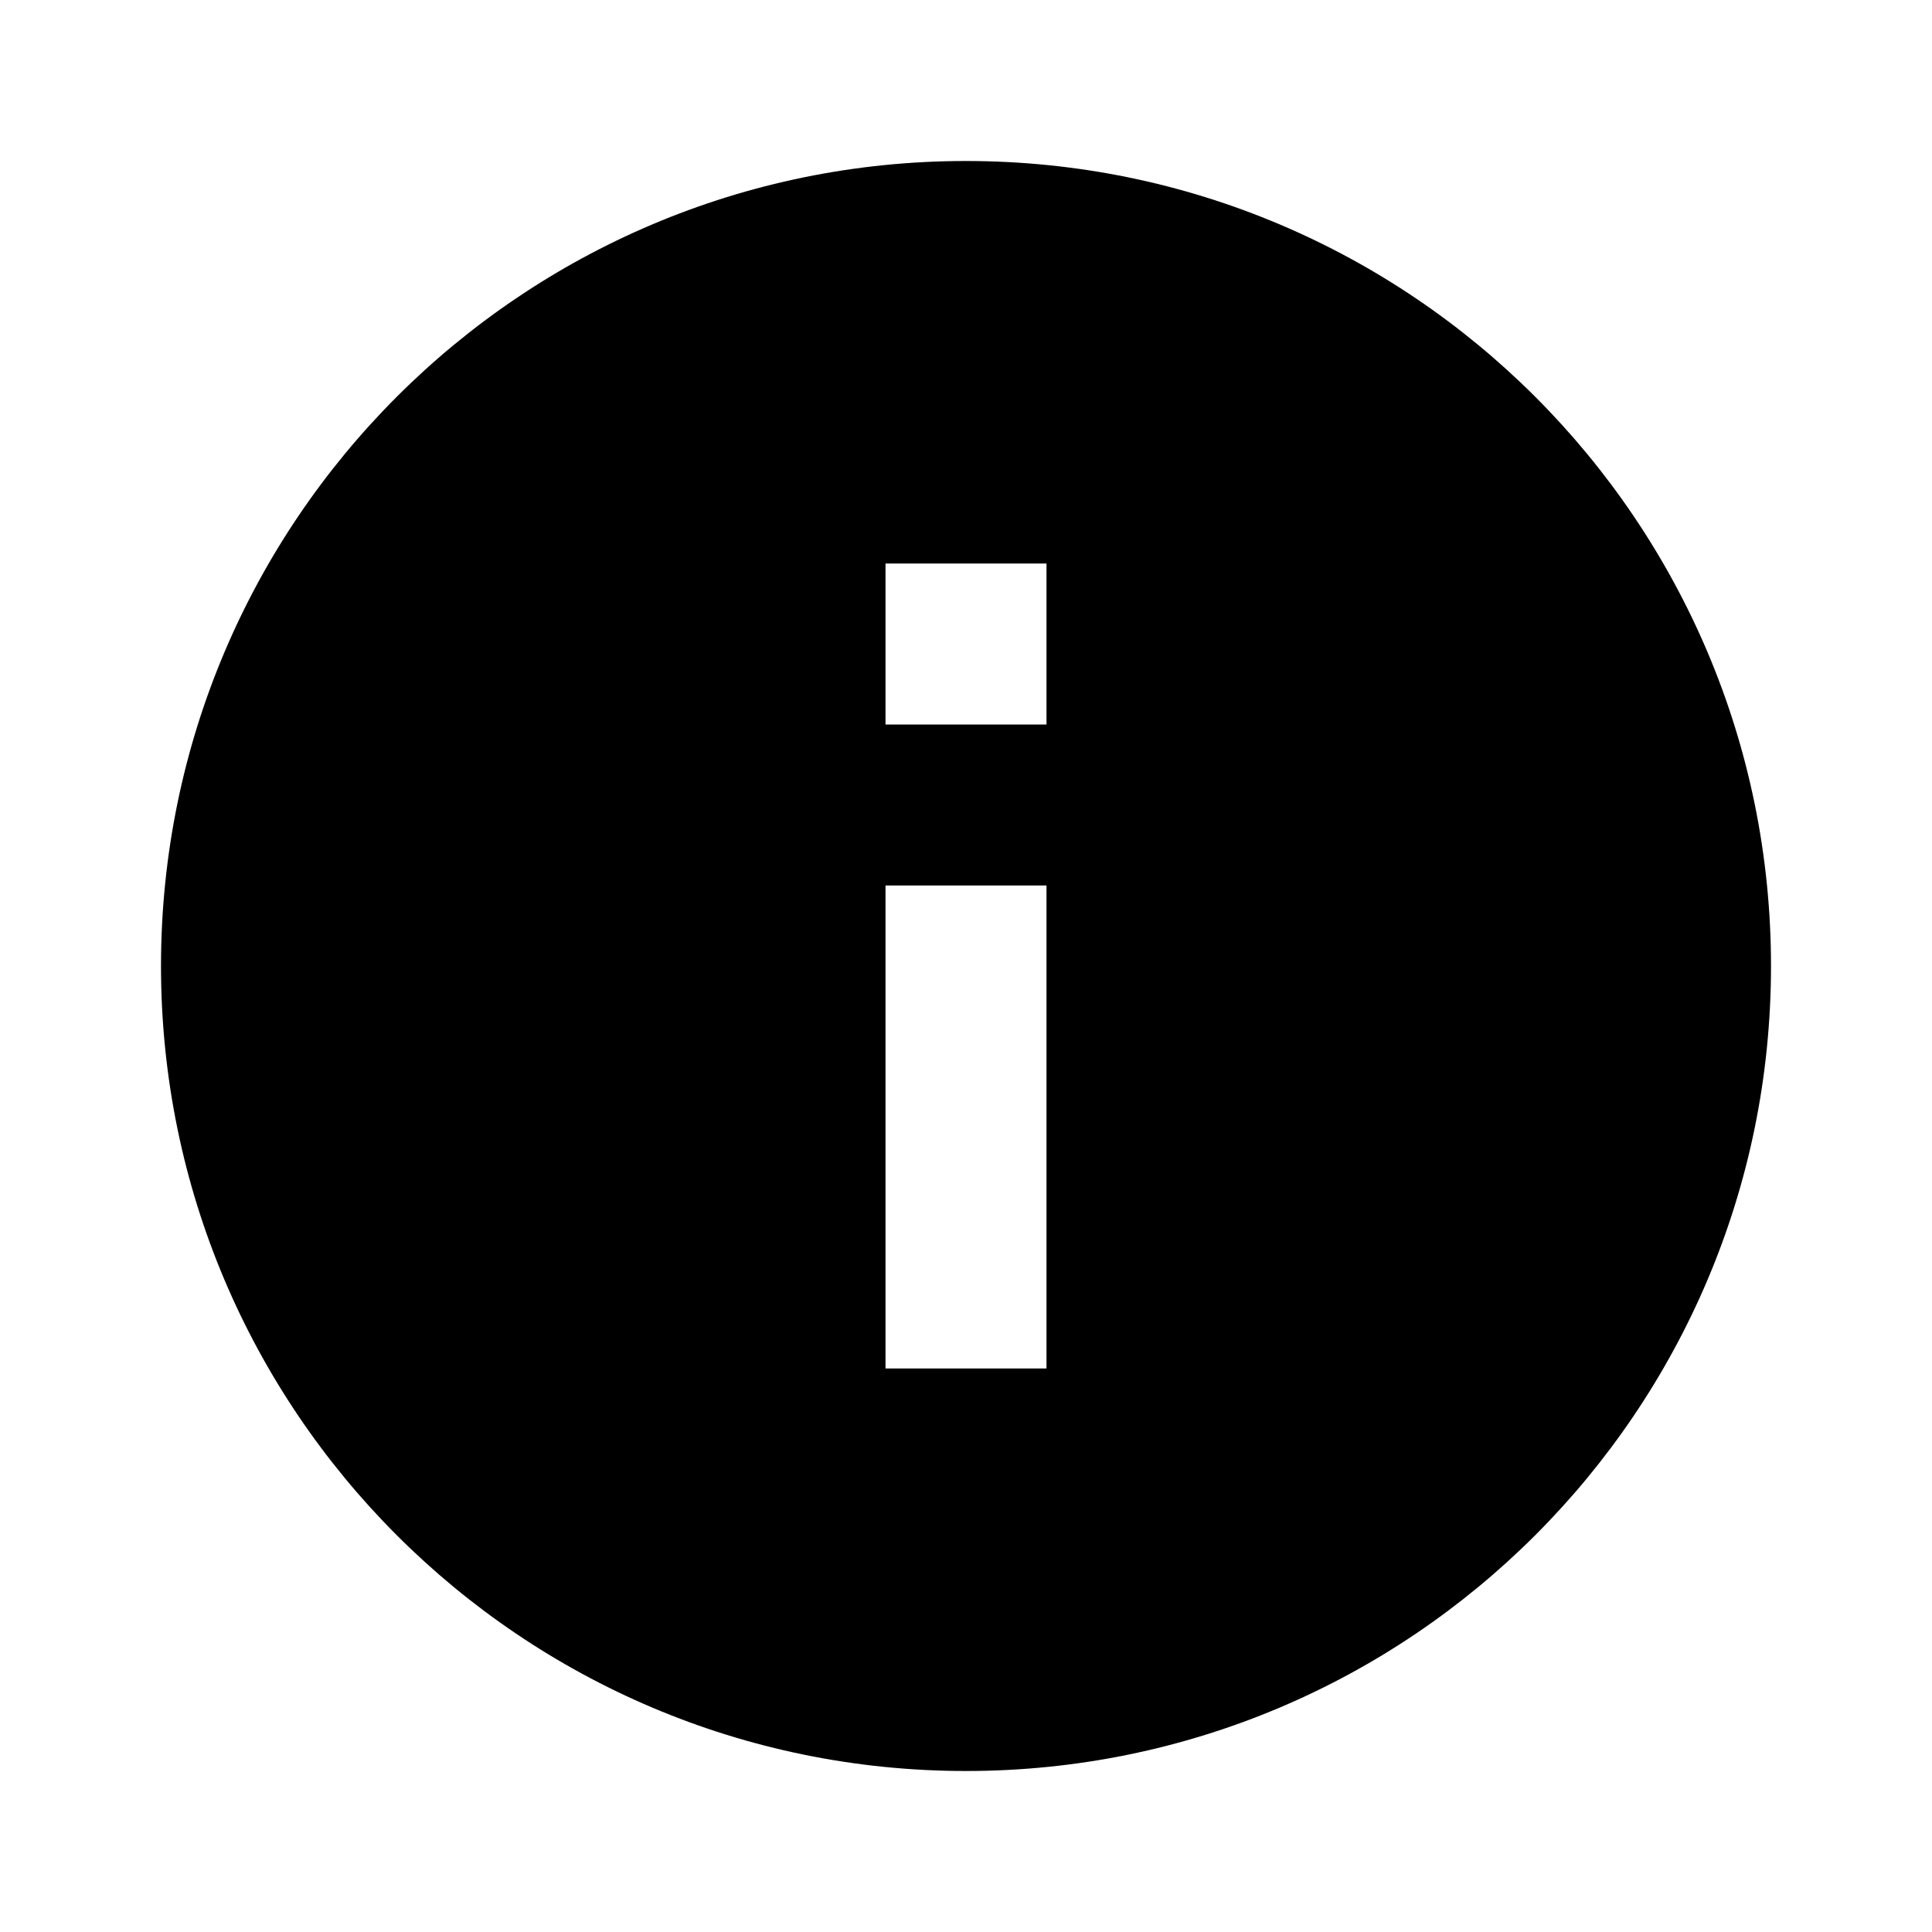
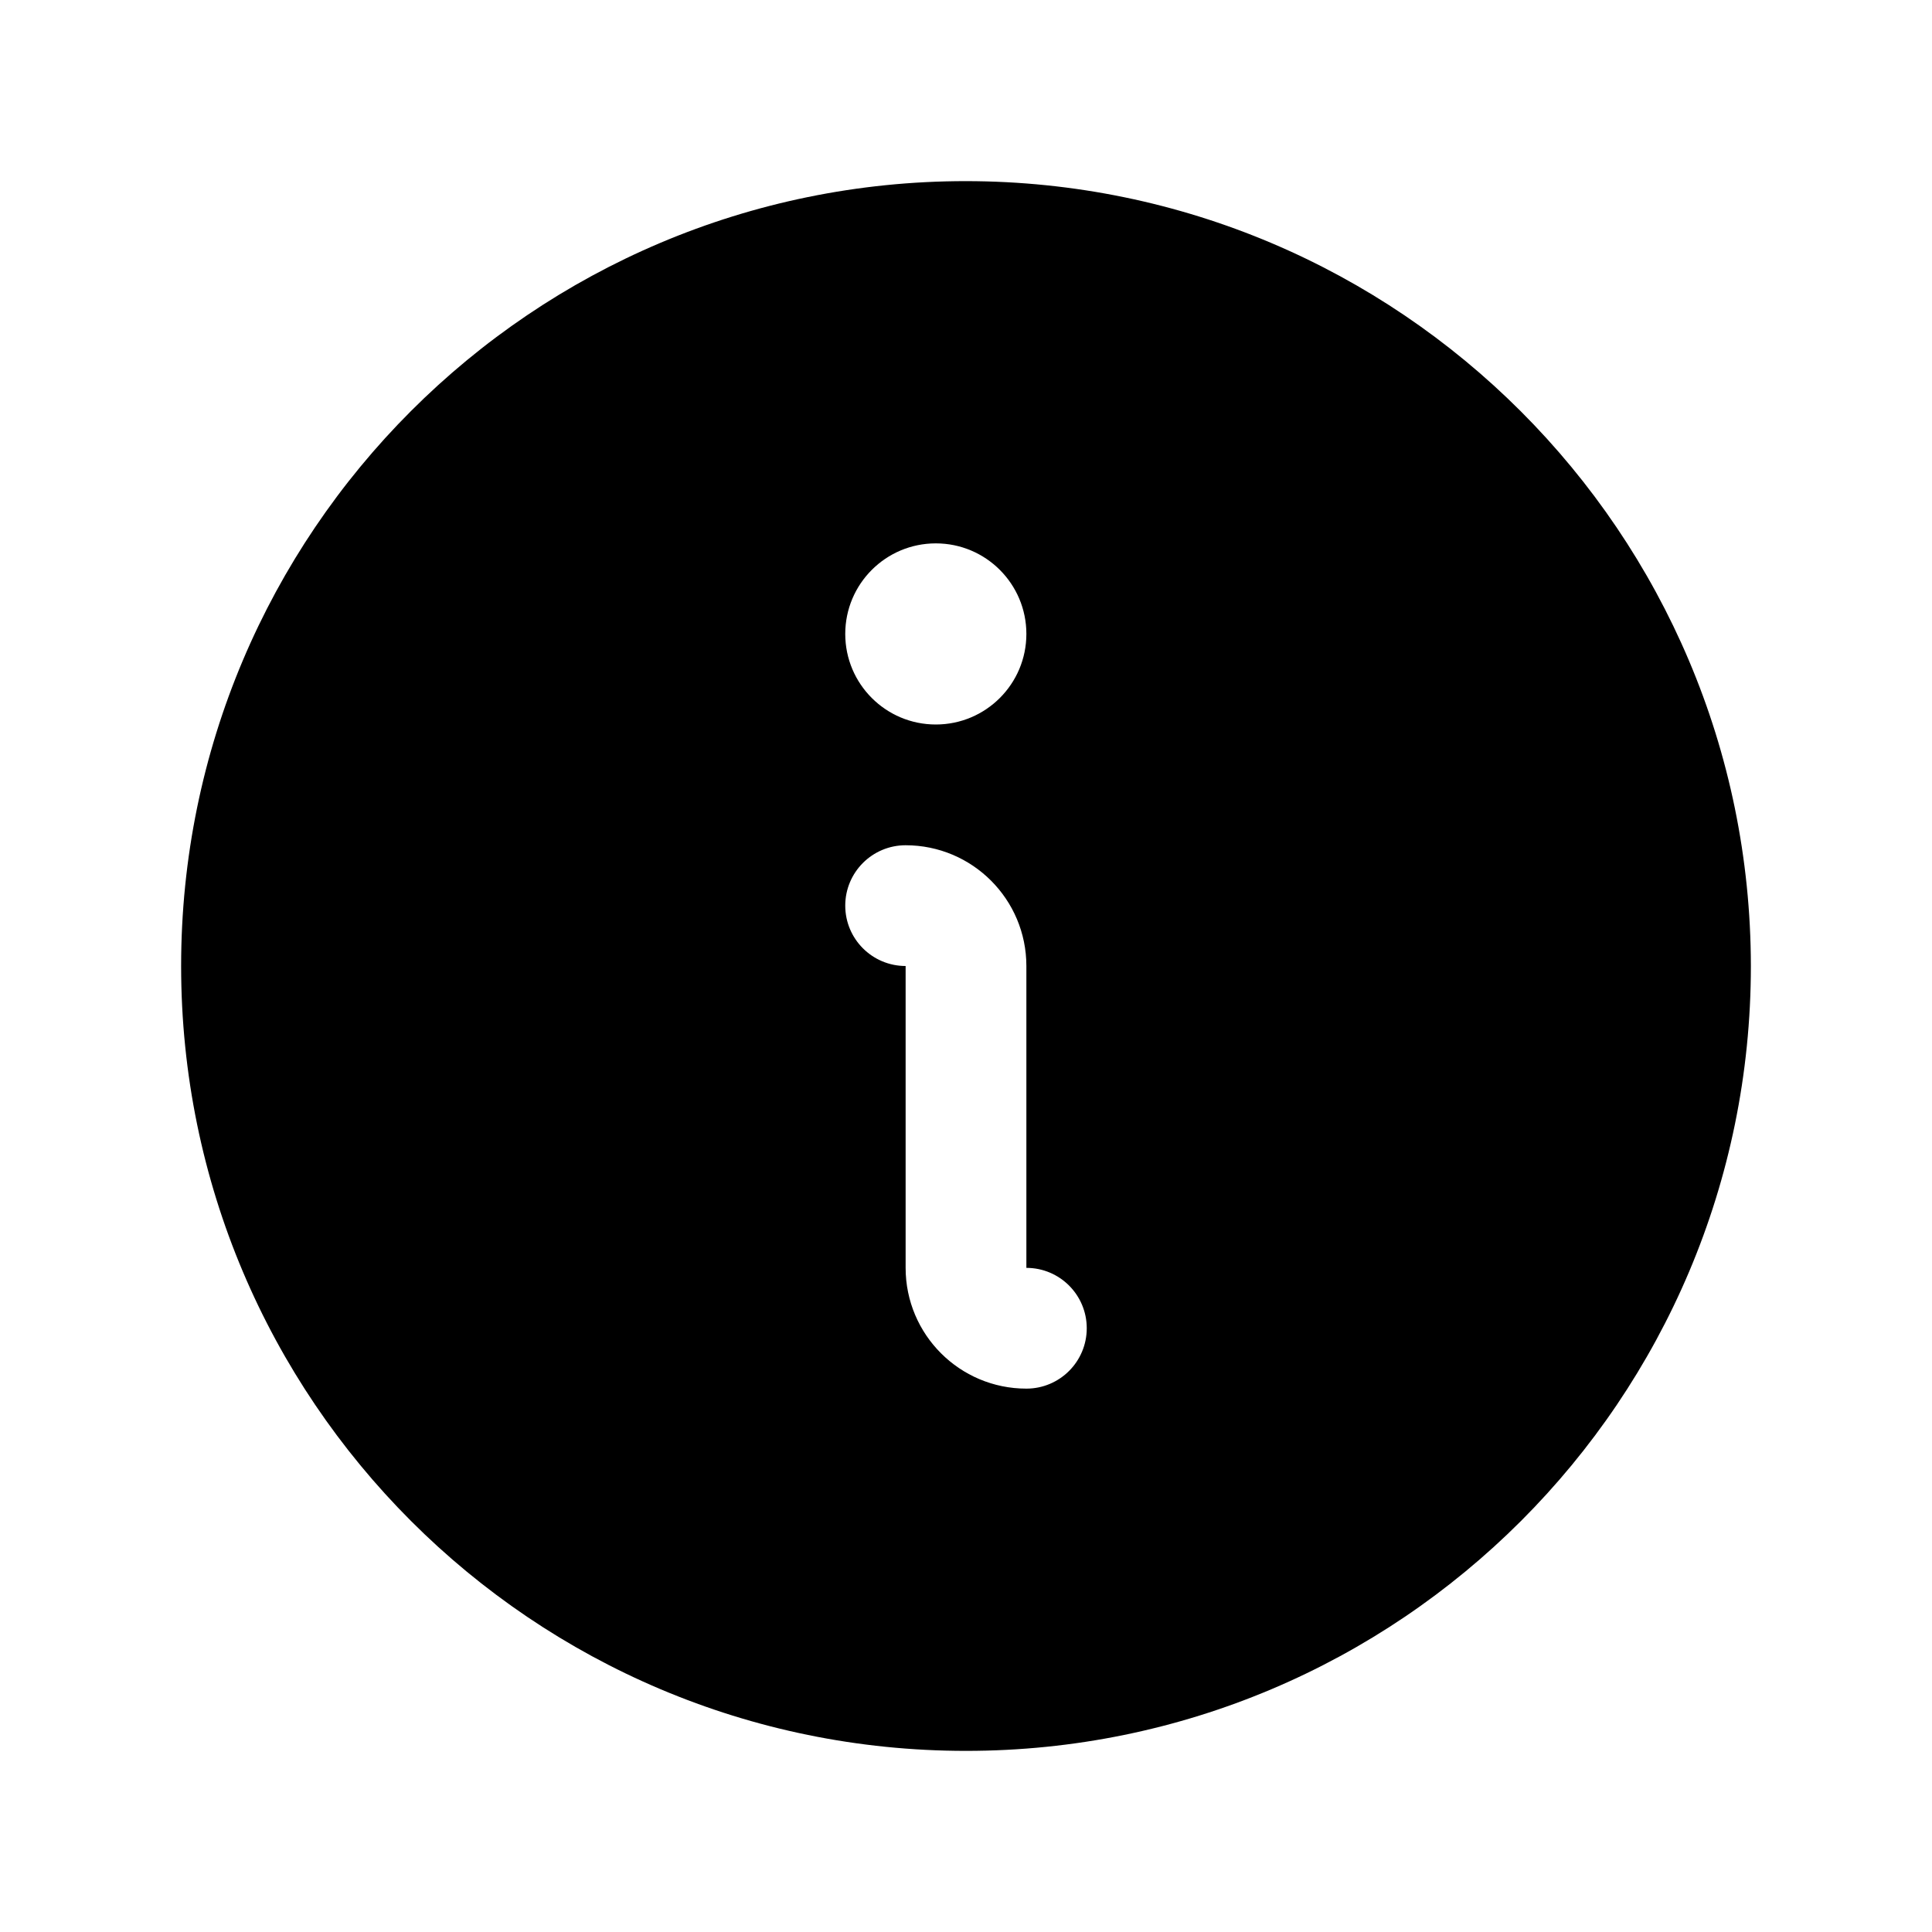
- <svg xmlns="http://www.w3.org/2000/svg" viewBox="0 0 24 24" fill="currentColor">
-   <path d="M12 22C6.477 22 2 17.523 2 12C2 6.477 6.477 2 12 2C17.523 2 22 6.477 22 12C22 17.523 17.523 22 12 22ZM11 11V17H13V11H11ZM11 7V9H13V7H11Z" />
+ <svg xmlns="http://www.w3.org/2000/svg" width="1em" height="1em" viewBox="0 0 256 256">
+   <path fill="currentColor" d="M128 24a104 104 0 1 0 104 104A104.11 104.11 0 0 0 128 24m-4 48a12 12 0 1 1-12 12a12 12 0 0 1 12-12m12 112a16 16 0 0 1-16-16v-40a8 8 0 0 1 0-16a16 16 0 0 1 16 16v40a8 8 0 0 1 0 16" />
</svg>
